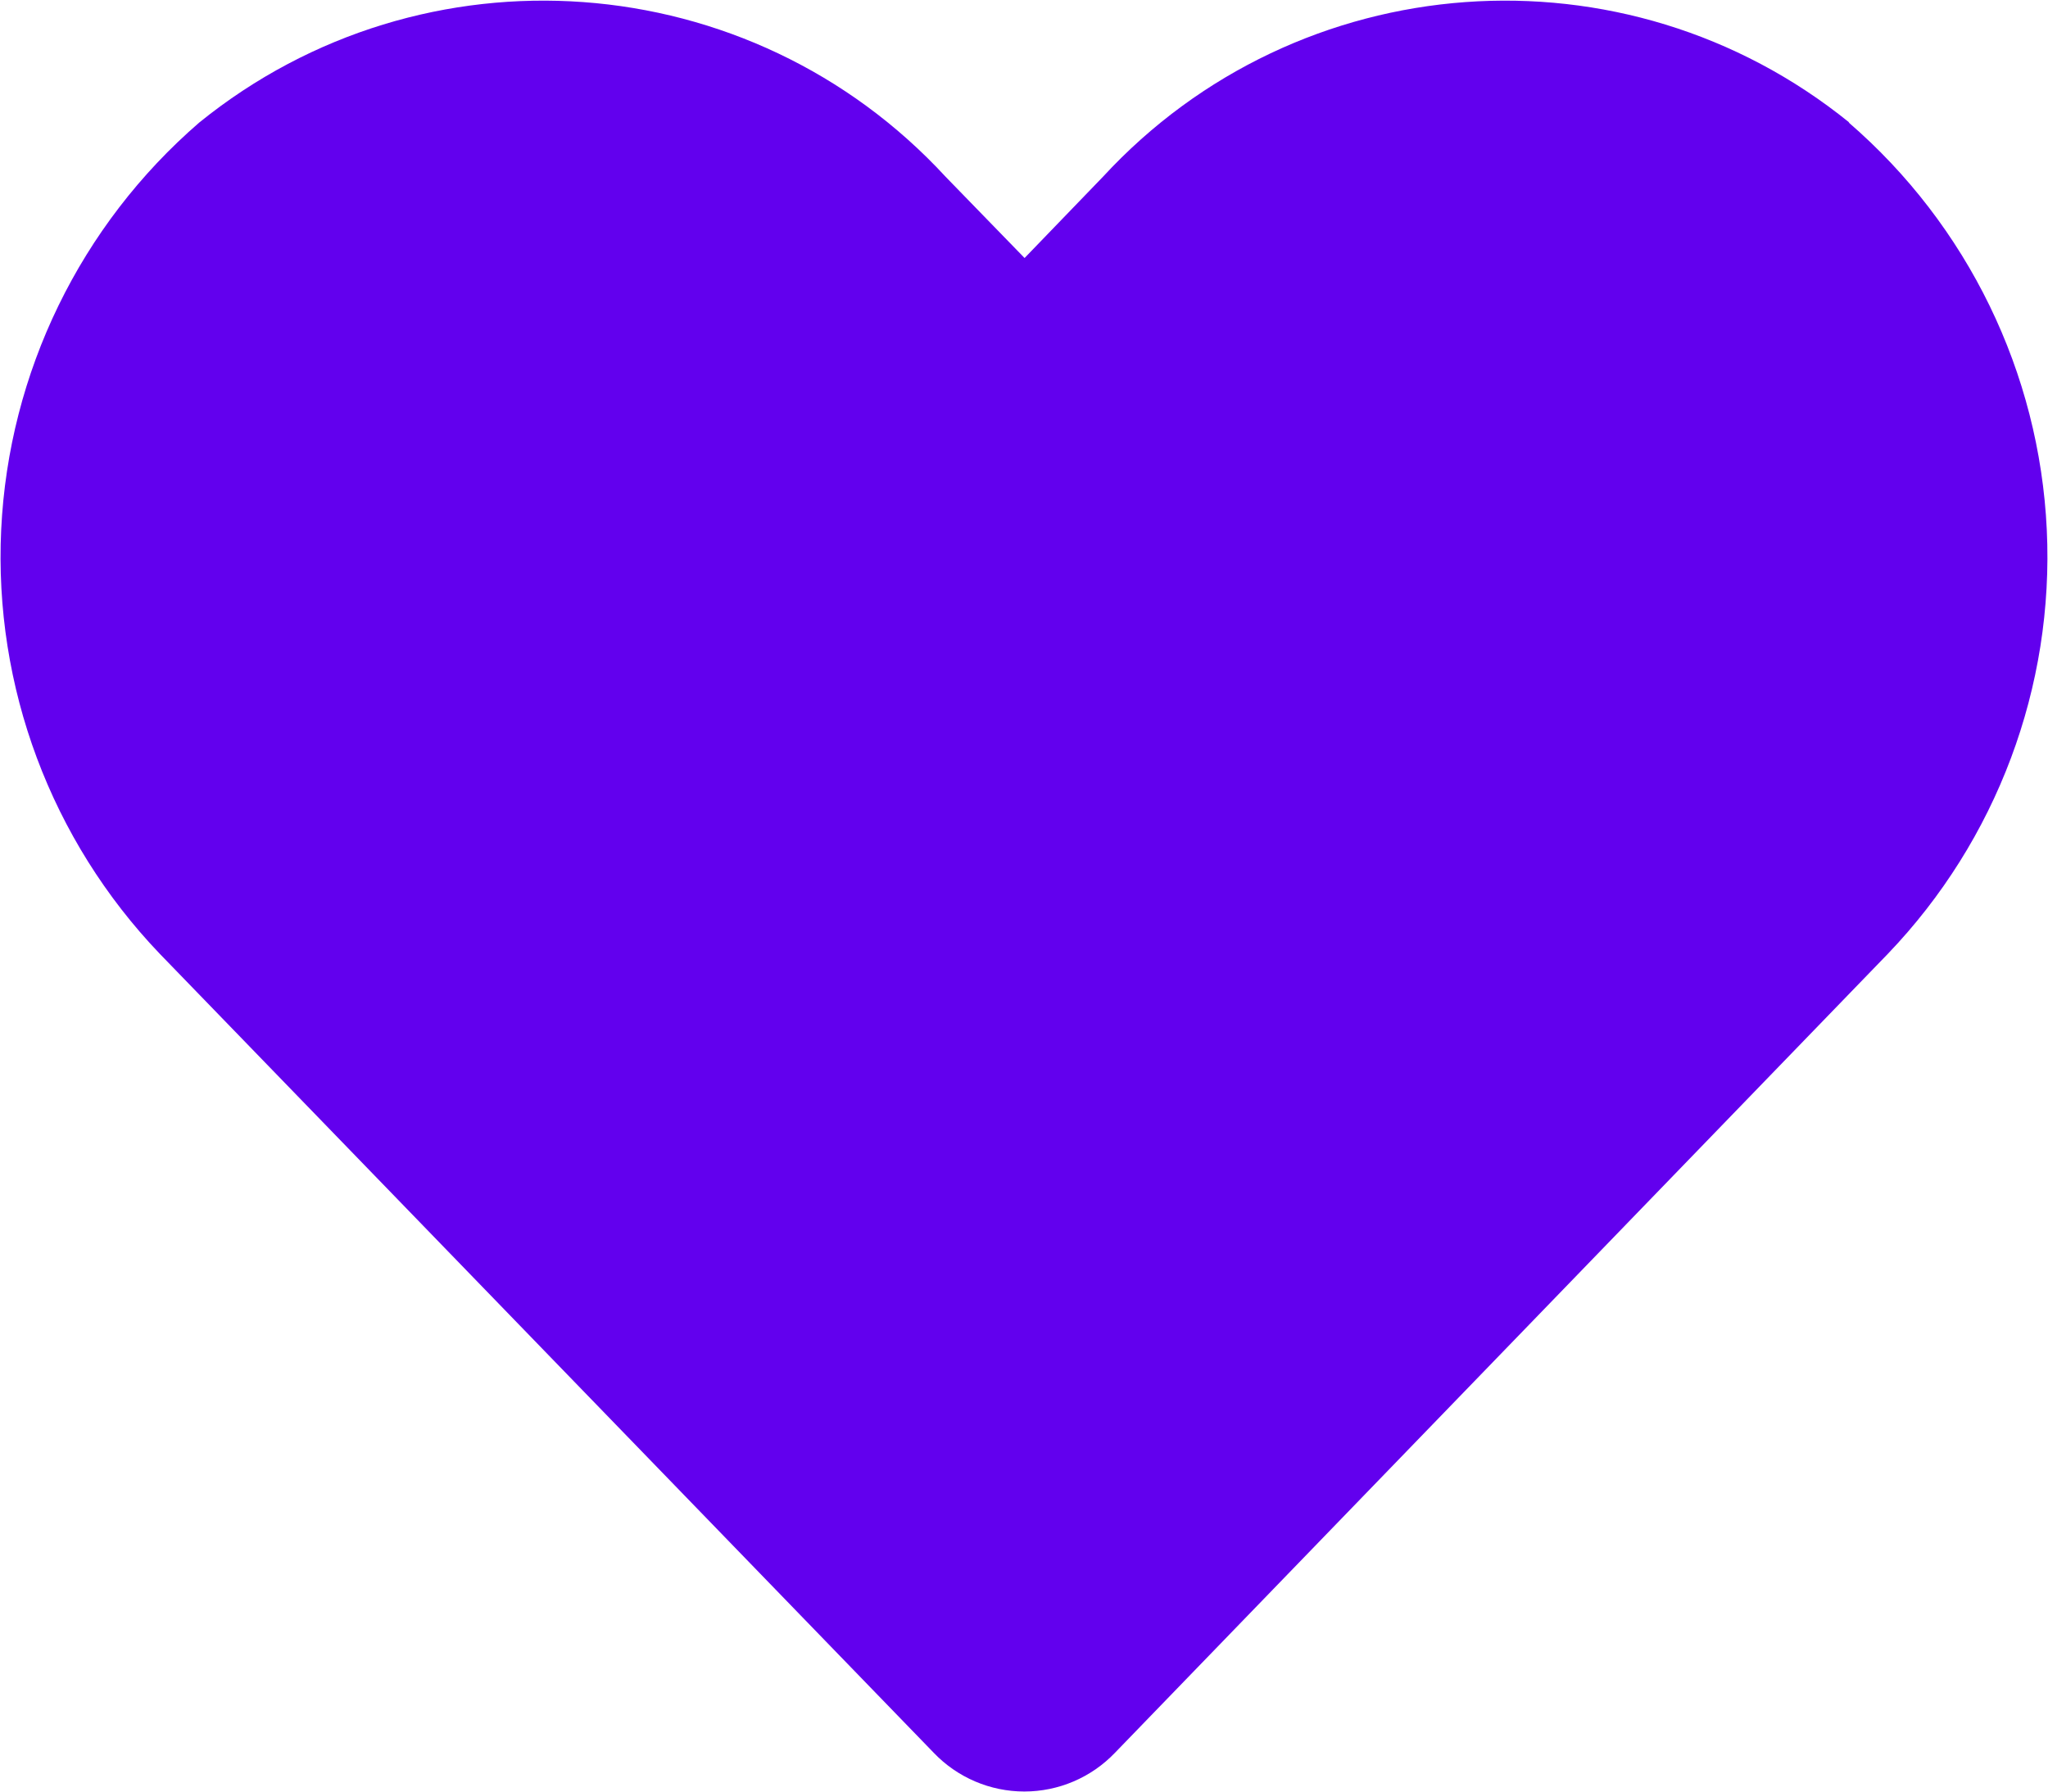
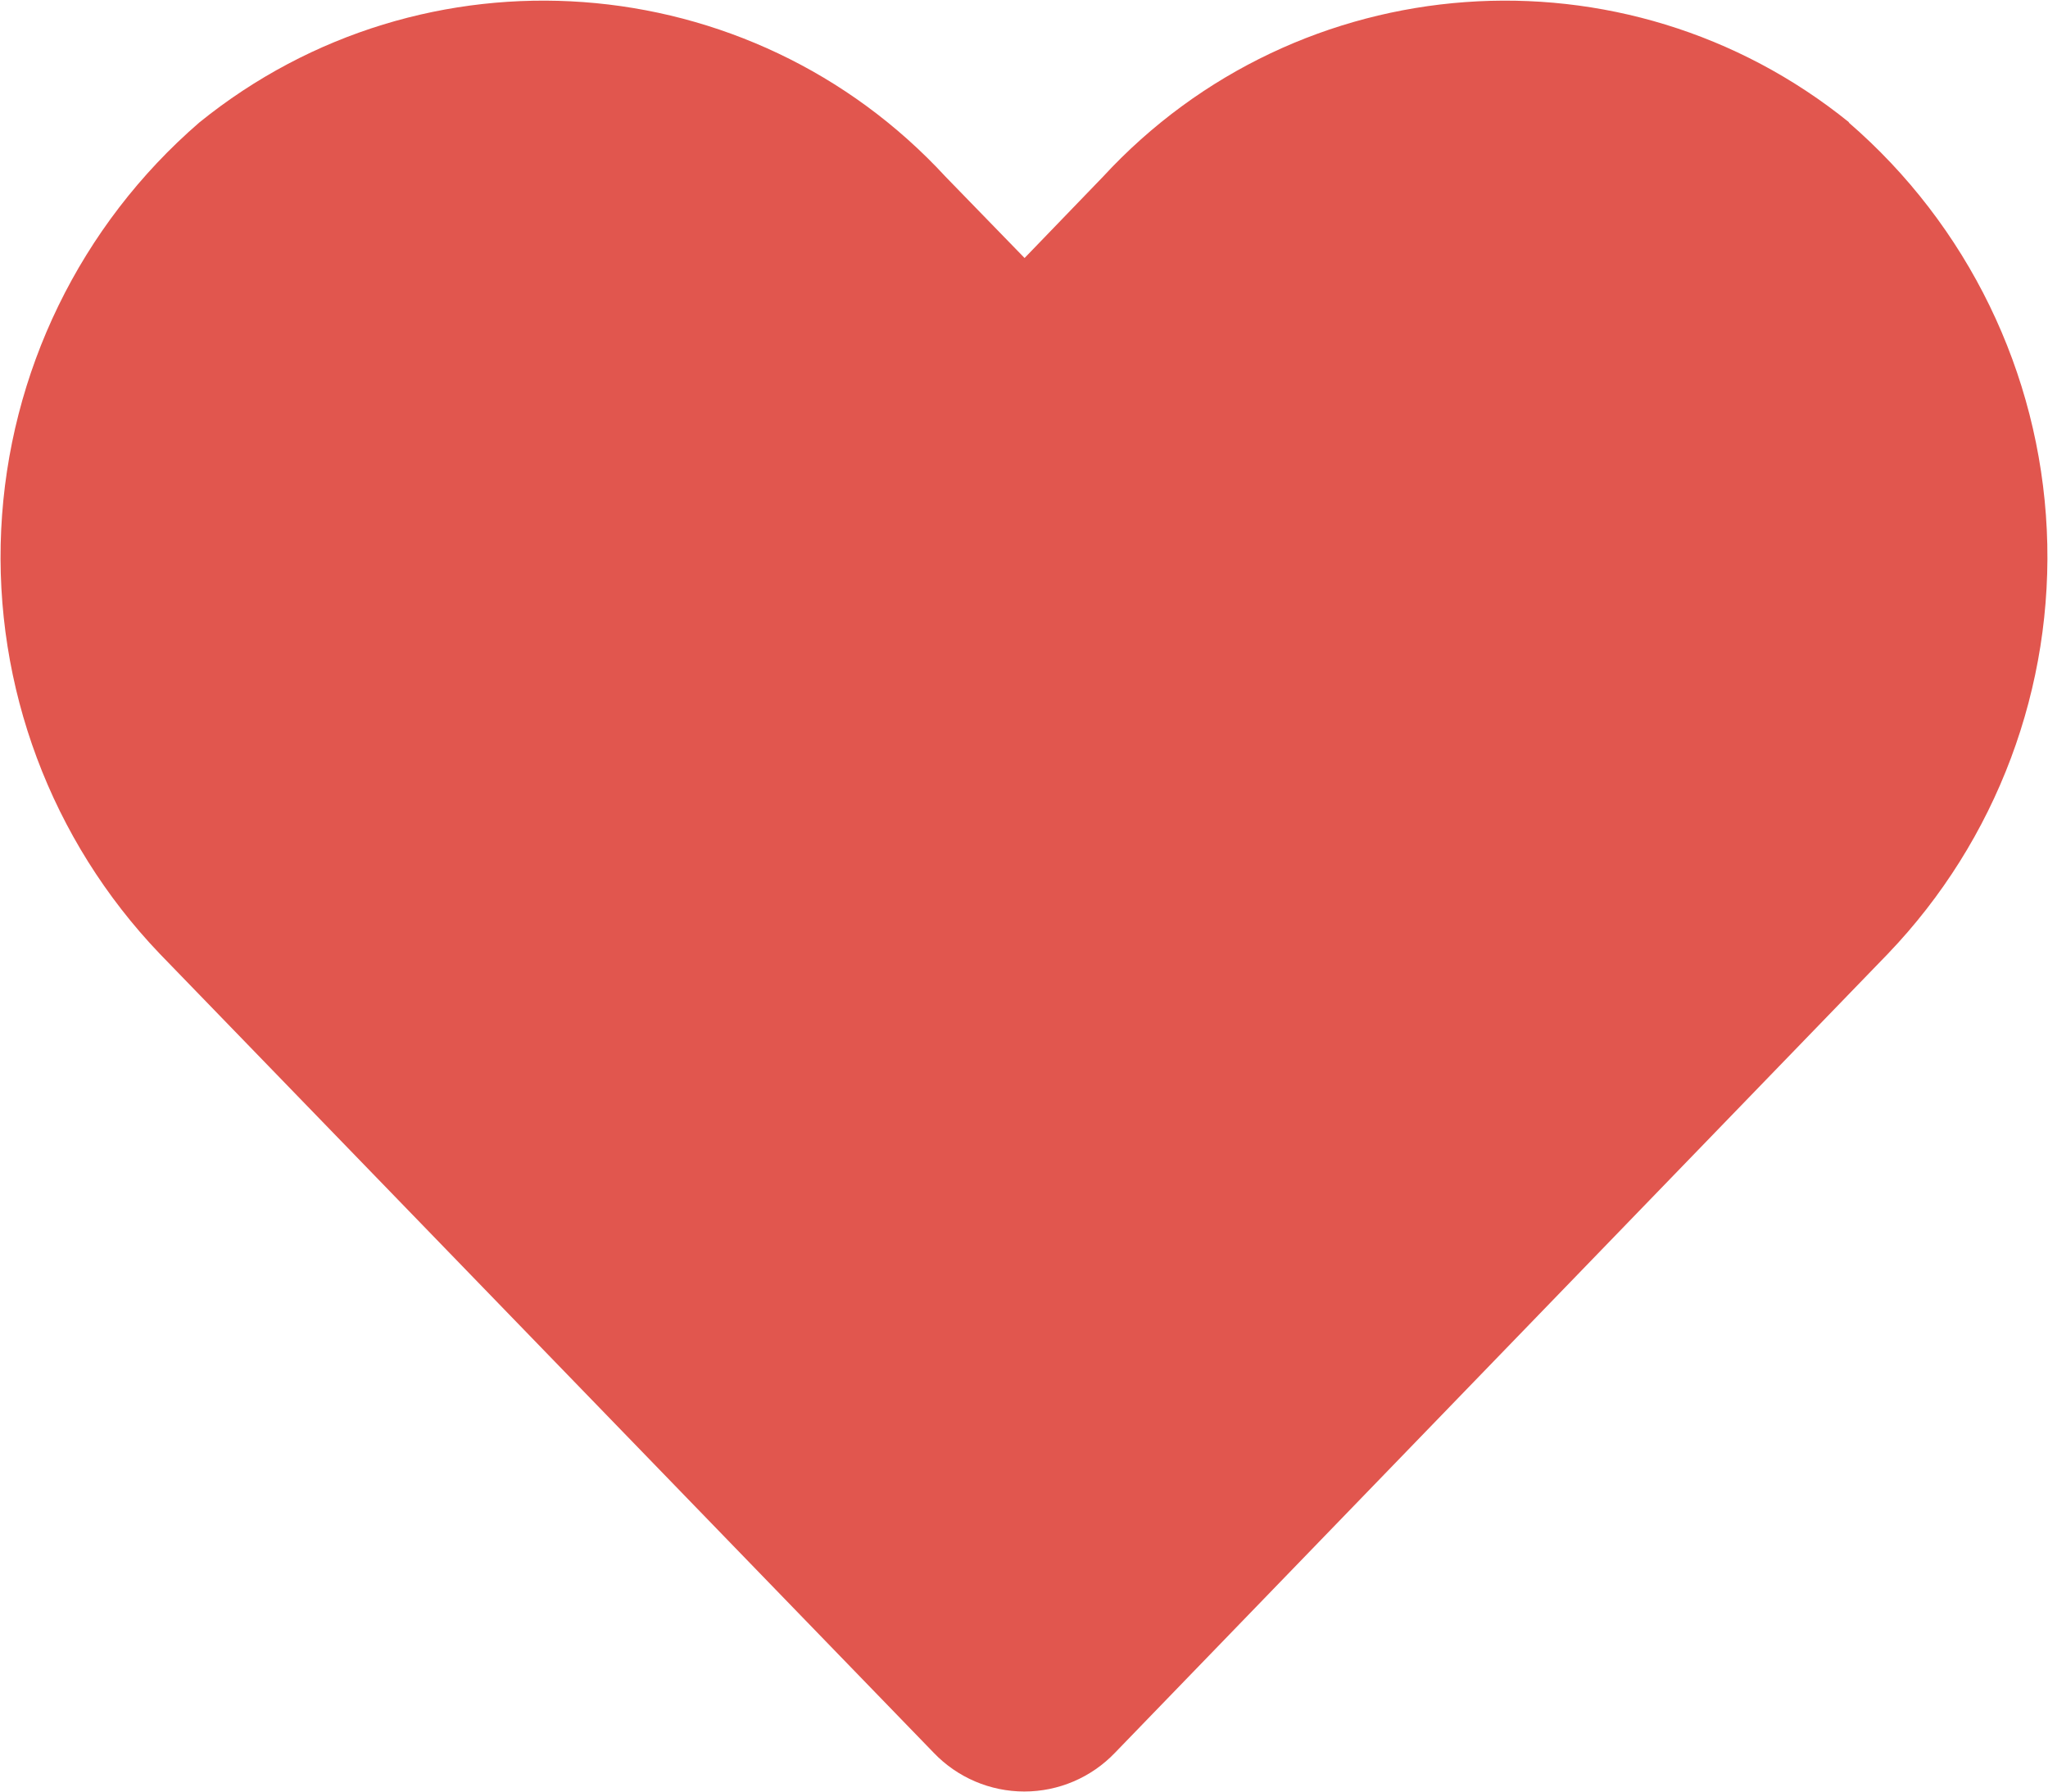
<svg xmlns="http://www.w3.org/2000/svg" width="17.792" height="15.568" viewBox="0 0 17.792 15.568">
-   <path id="Icon_awesome-heart" data-name="Icon awesome-heart" d="M16.064,3.312a4.752,4.752,0,0,0-6.484.473L8.9,4.49l-.685-.705a4.752,4.752,0,0,0-6.484-.473,4.99,4.99,0,0,0-.344,7.224l6.724,6.943a1.089,1.089,0,0,0,1.574,0L16.4,10.536a4.987,4.987,0,0,0-.341-7.224Z" transform="translate(0.001 -2.248)" fill="#6200ee" />
+   <path id="Icon_awesome-heart" data-name="Icon awesome-heart" d="M16.064,3.312a4.752,4.752,0,0,0-6.484.473L8.9,4.49l-.685-.705a4.752,4.752,0,0,0-6.484-.473,4.99,4.99,0,0,0-.344,7.224l6.724,6.943a1.089,1.089,0,0,0,1.574,0L16.4,10.536a4.987,4.987,0,0,0-.341-7.224Z" transform="translate(0.001 -2.248)" fill="#E1564E" />
</svg>
